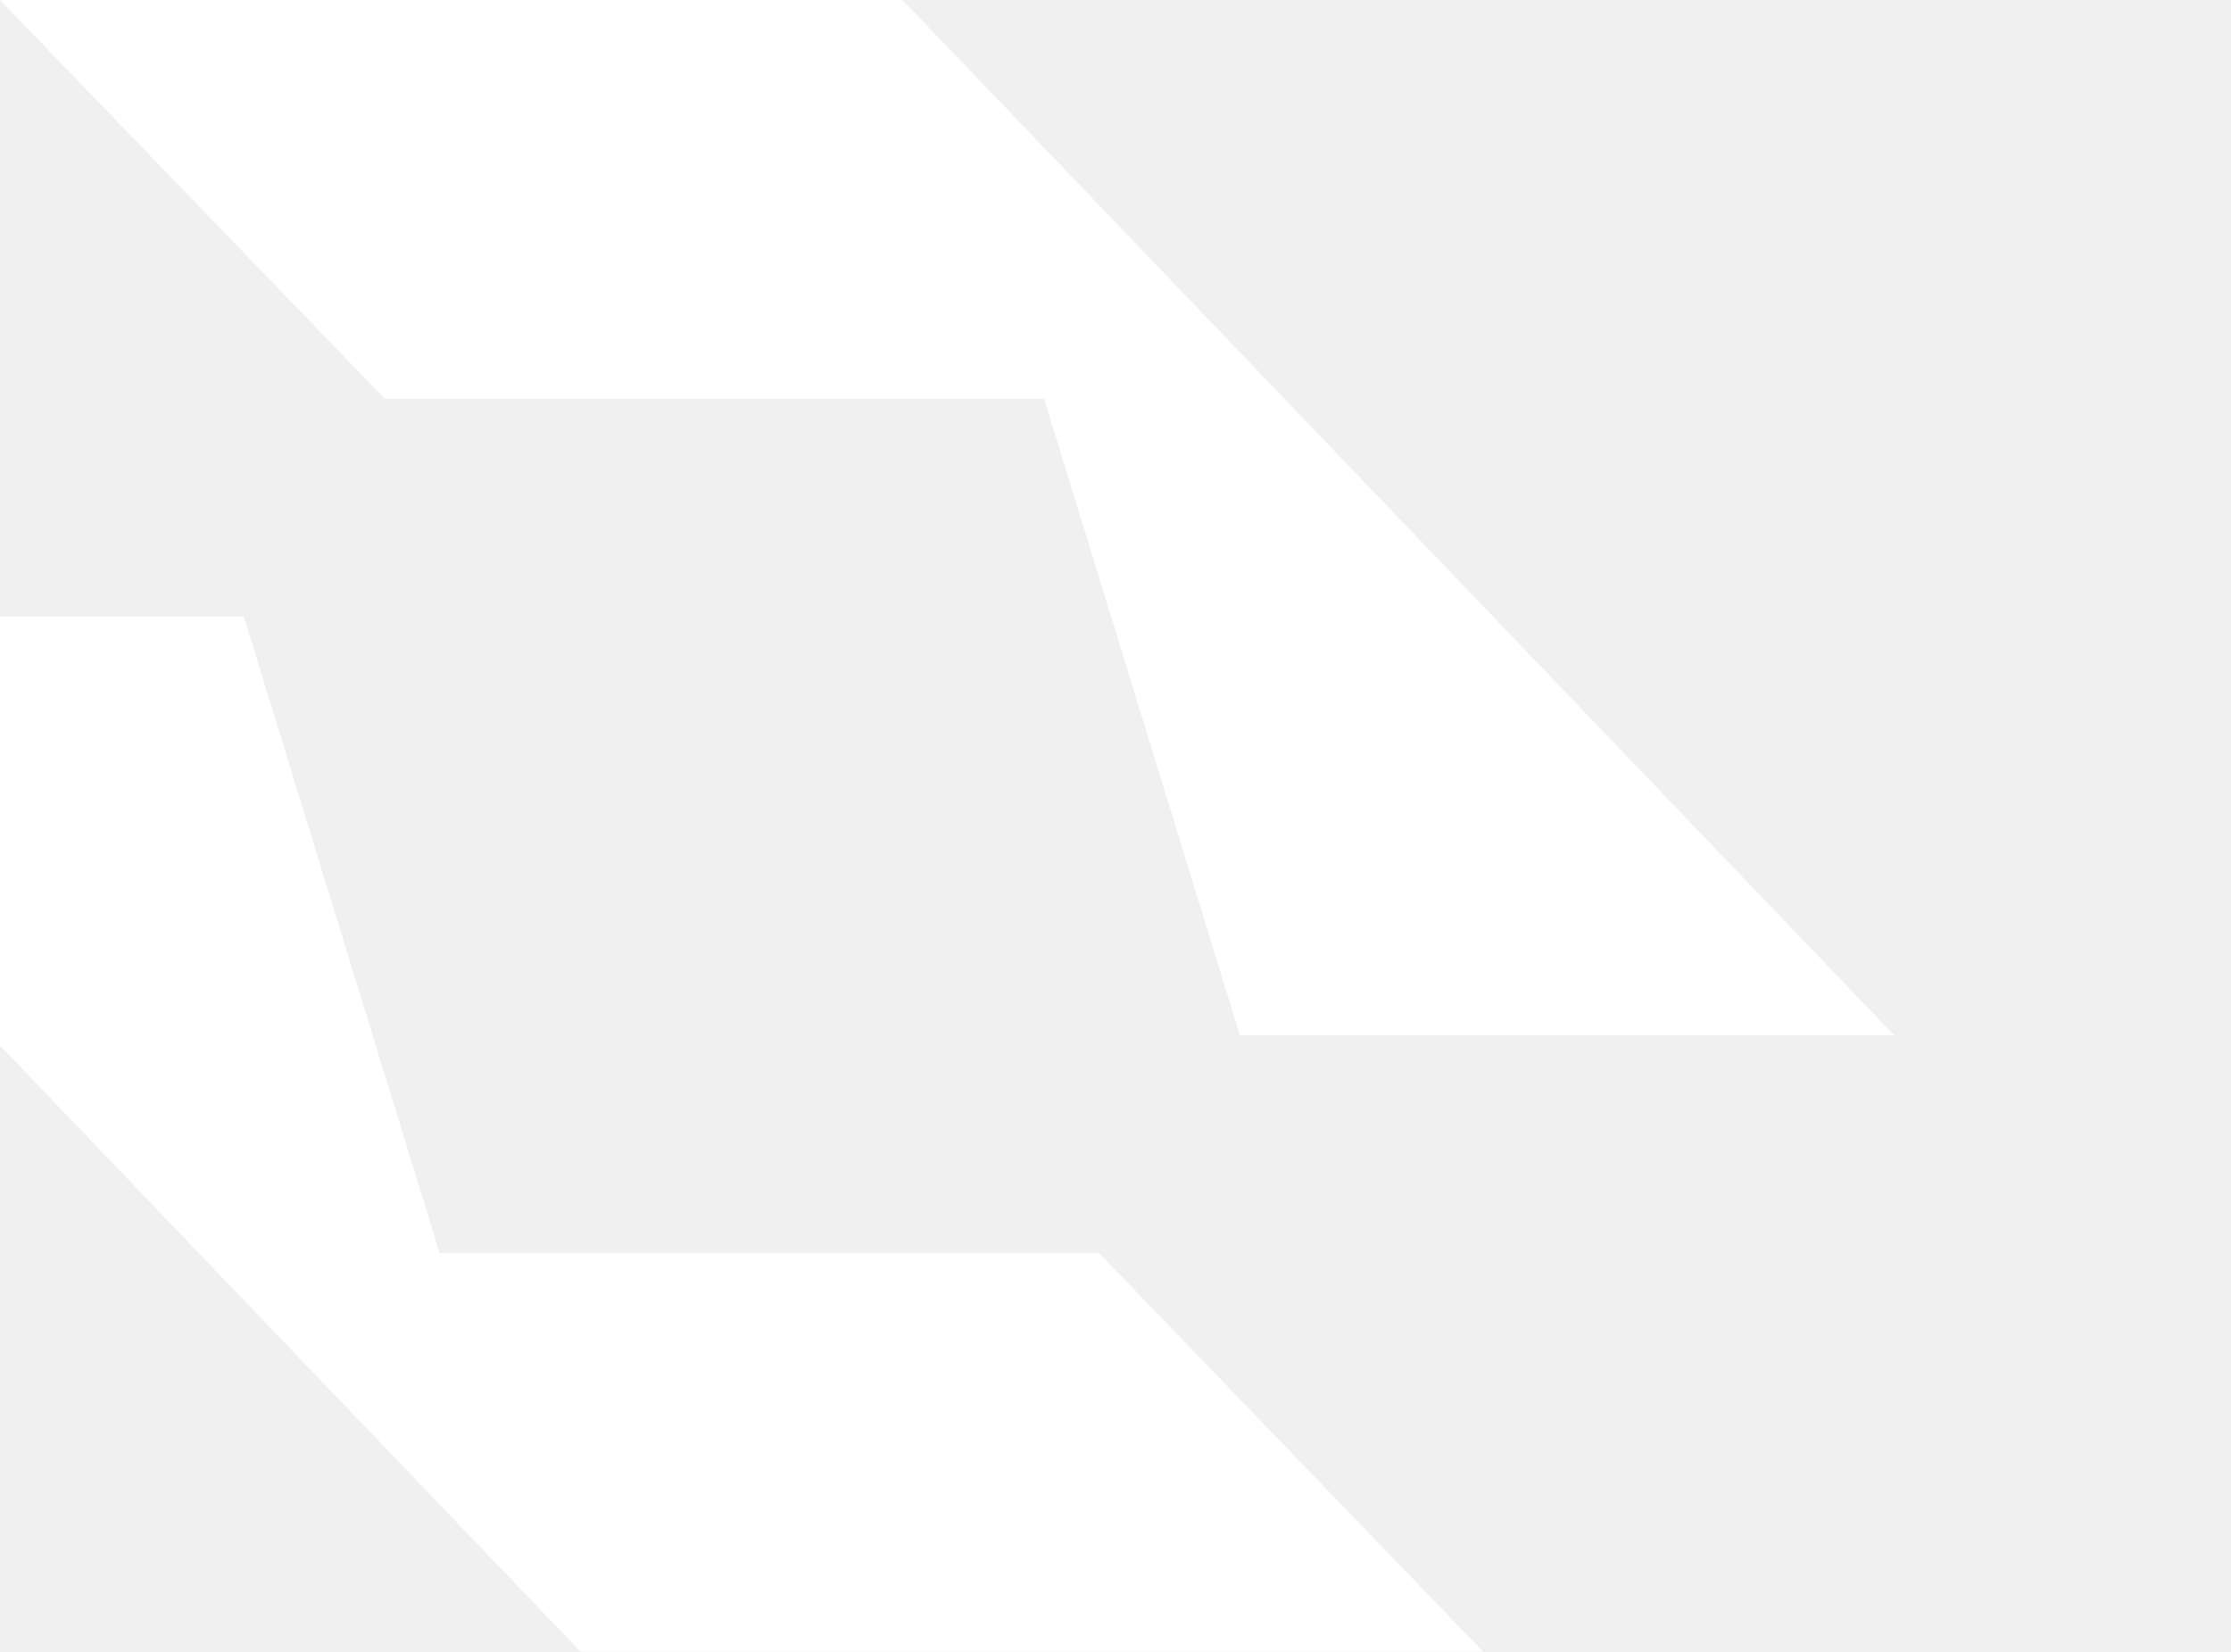
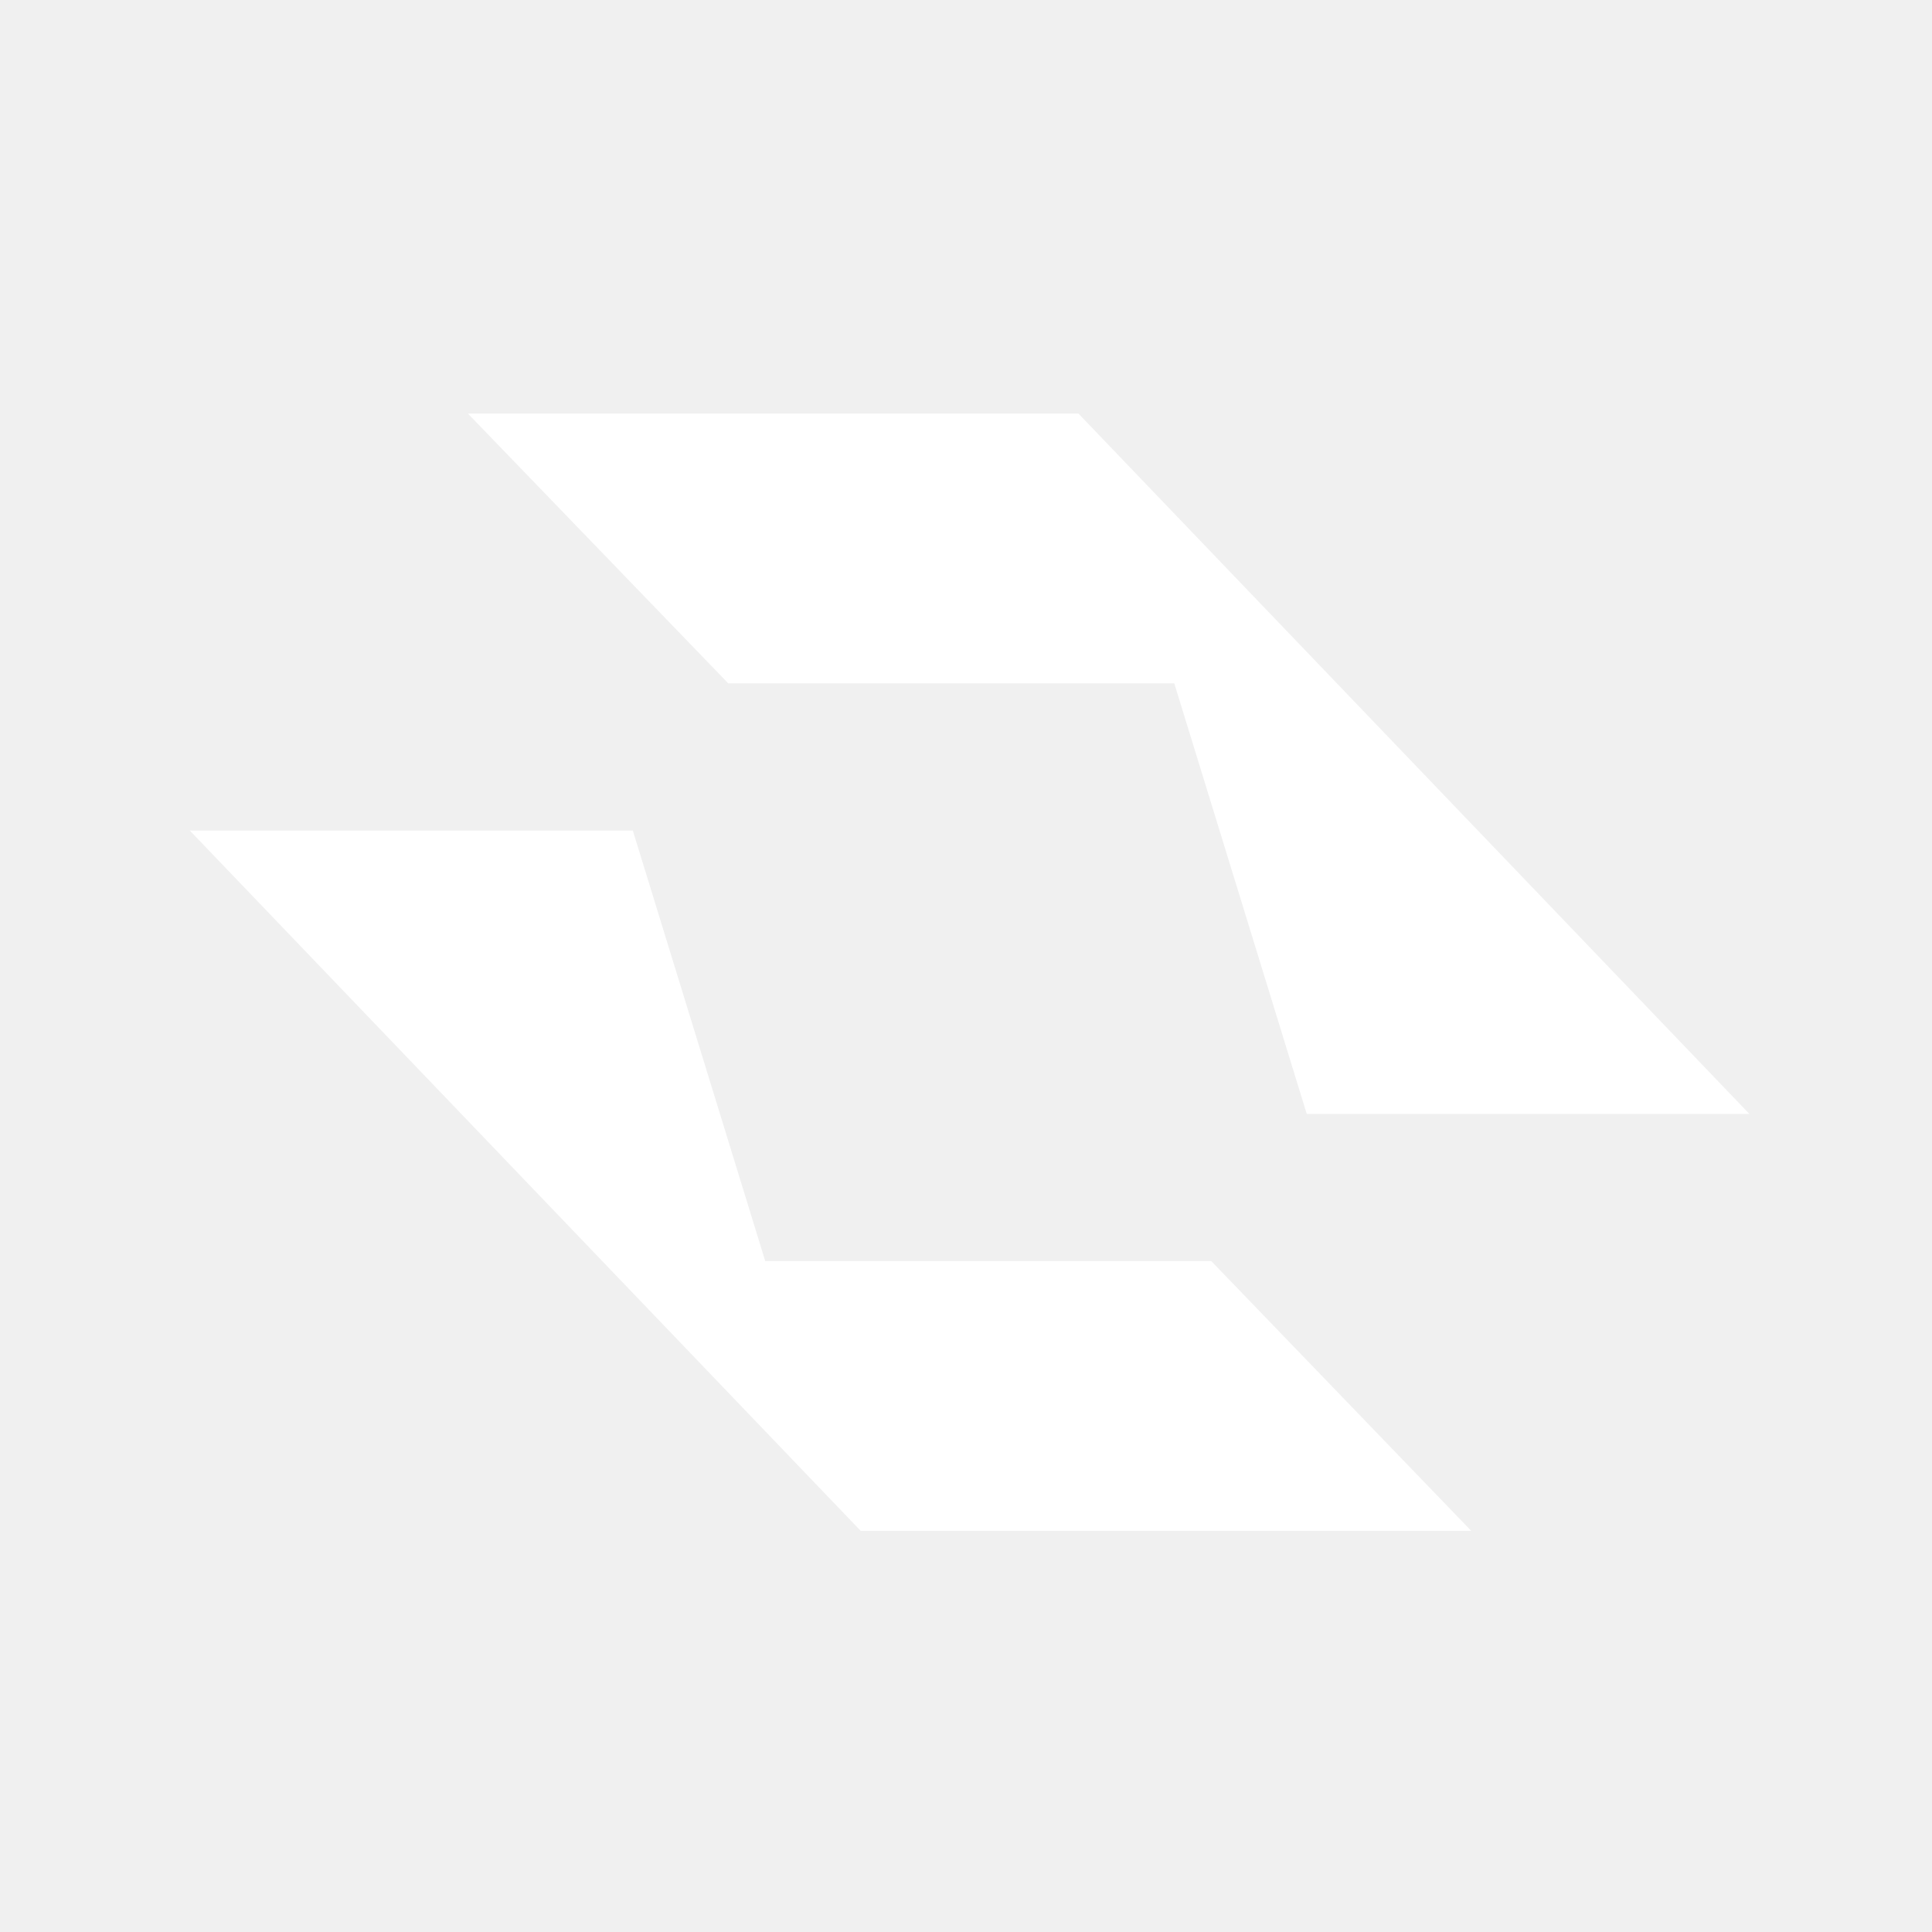
- <svg xmlns="http://www.w3.org/2000/svg" version="1.1" viewBox="0 0 400 296.1" xml:space="preserve">
+ <svg xmlns="http://www.w3.org/2000/svg" version="1.1" viewBox="0 0 512 512" xml:space="preserve">
  <style type="text/css">
	.blade{fill:#FFFFFF;}
</style>
-   <polygon class="blade" points="69,71.5 187.2,71.5 222.3,185.6 339.6,185.6 161.8,0 0,0 " />
-   <polygon class="blade" points="197,224.6 78.8,224.6 43.7,110.5 -73.7,110.5 104.1,296.1 265.9,296.1 " />
+   <g>
+     <polygon class="blade" points="193,181.1 311.2,181.1 346.3,295.2 463.6,295.2 285.8,109.6 124,109.6" />
+     <polygon class="blade" points="321,334.2 202.8,334.2 167.7,220.1 50.3,220.1 228.1,405.7 389.9,405.7" />
+   </g>
</svg>
